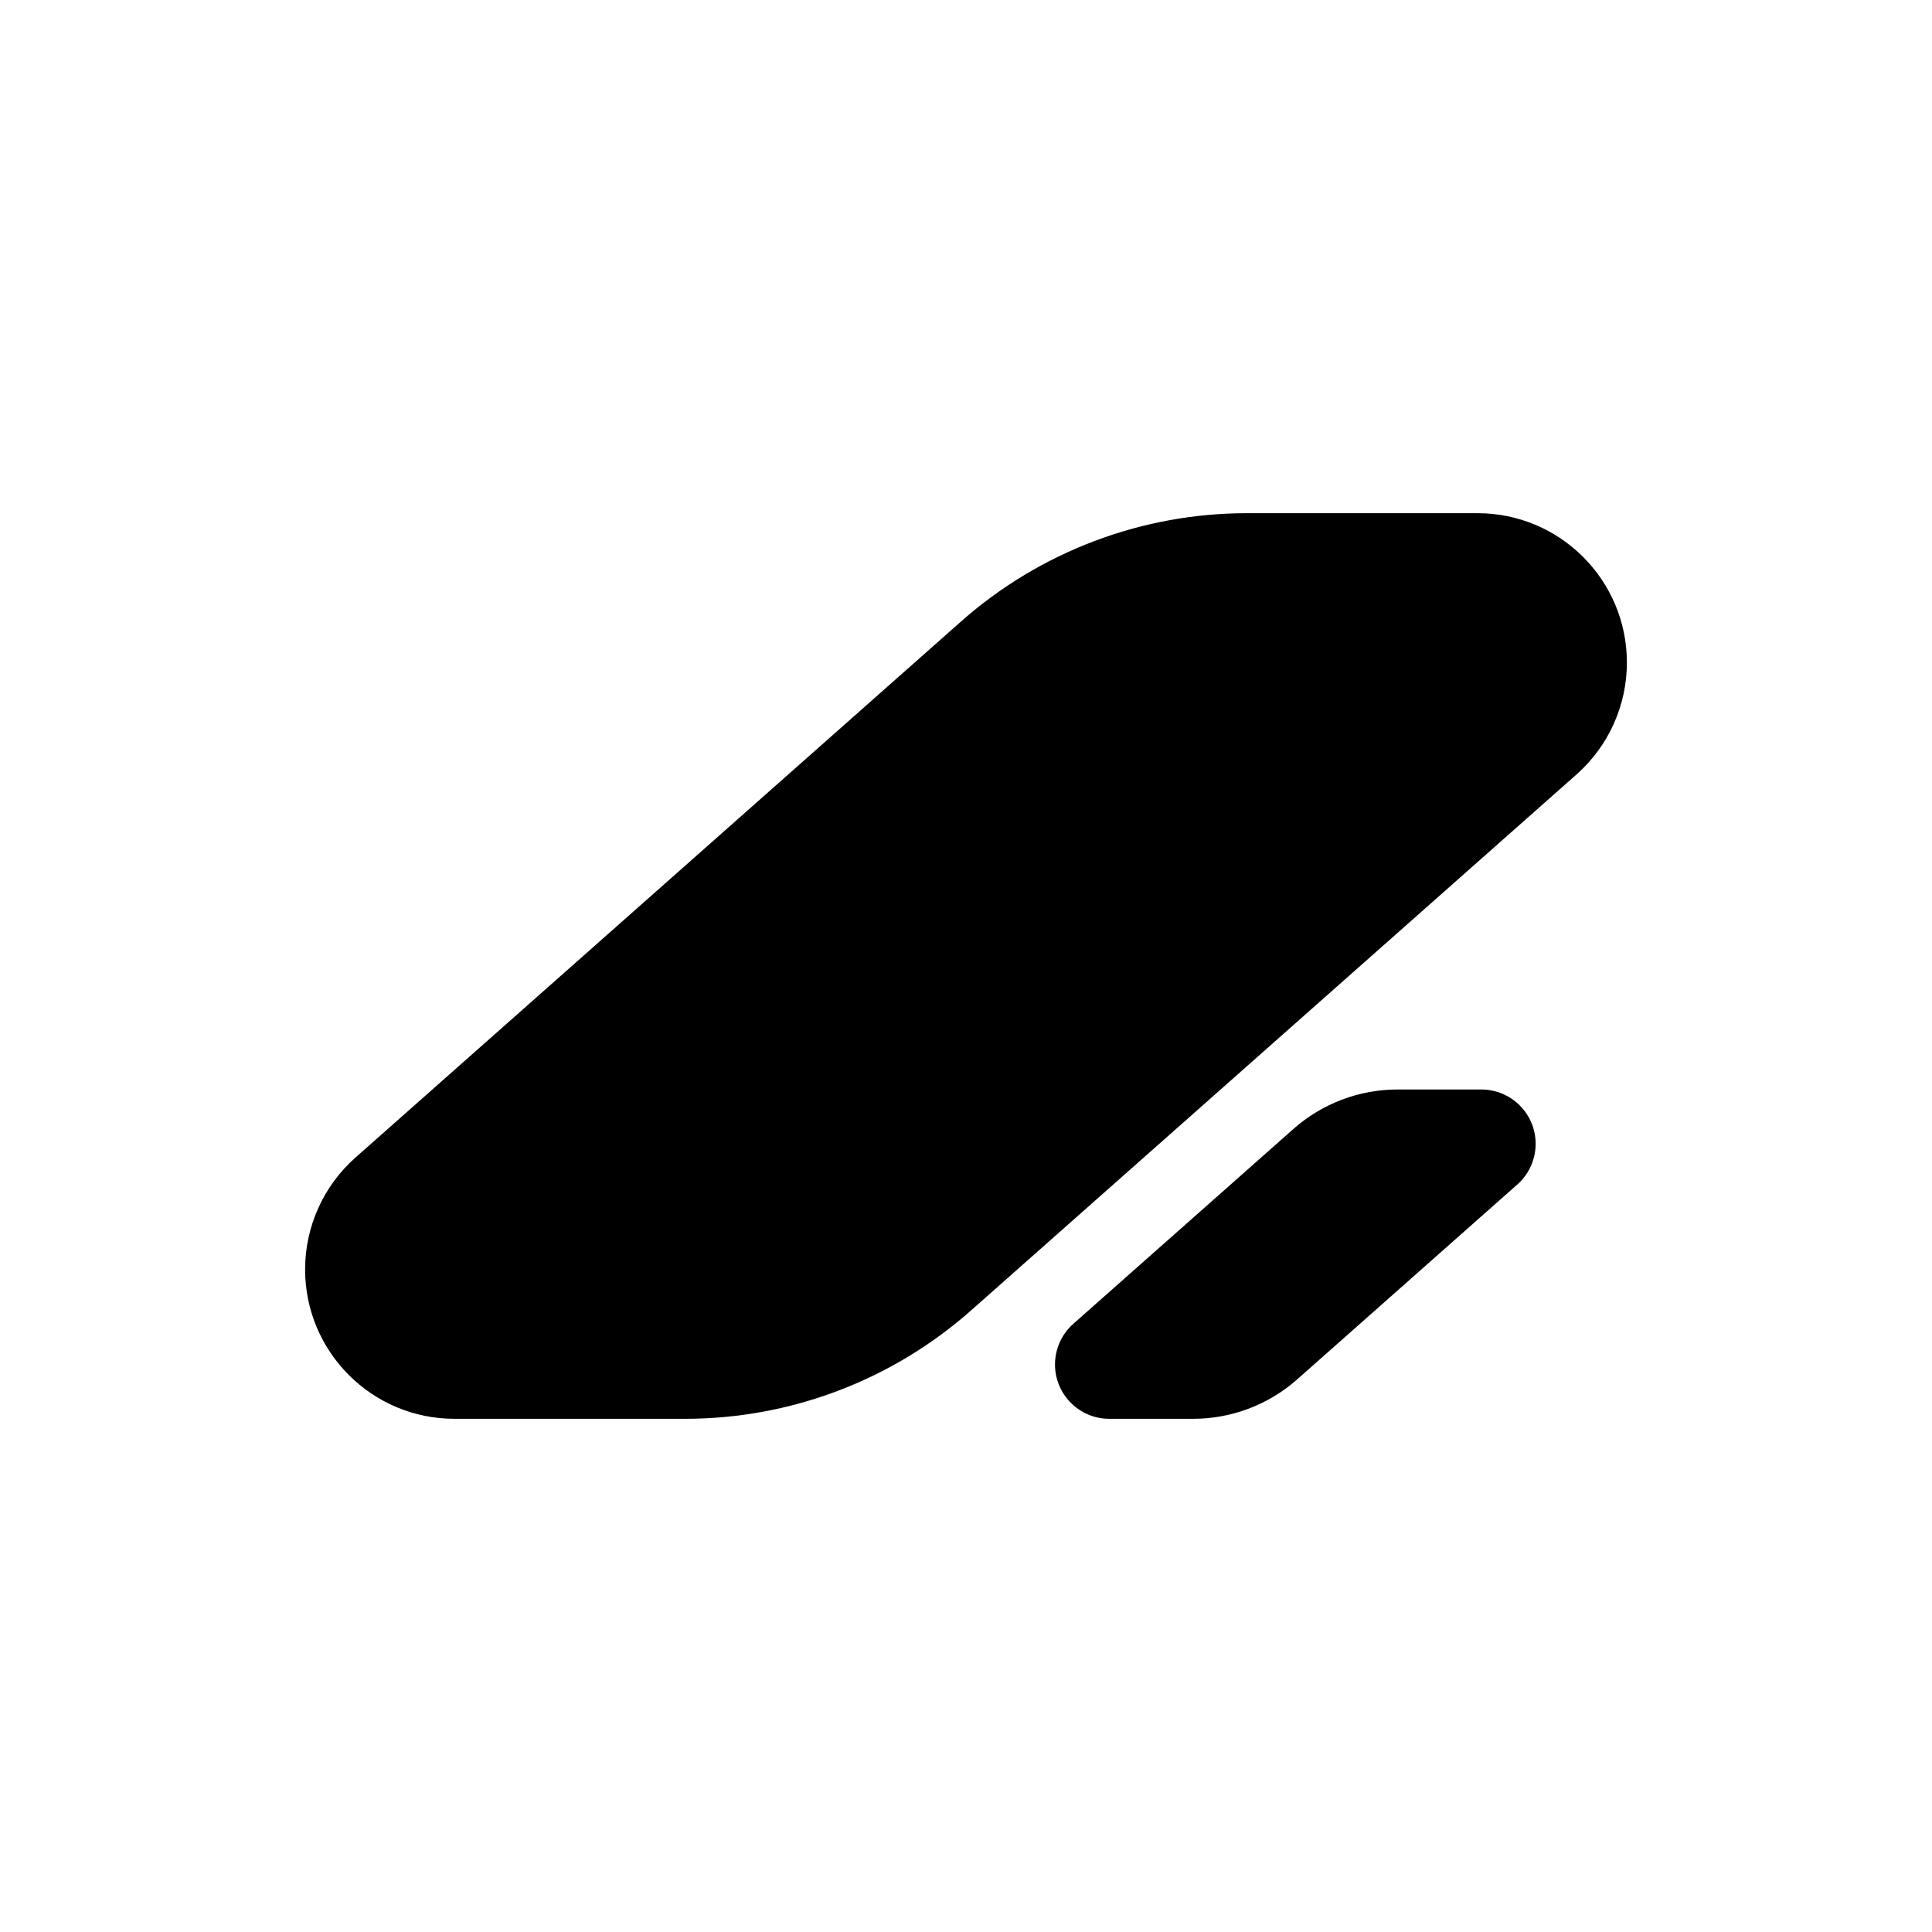
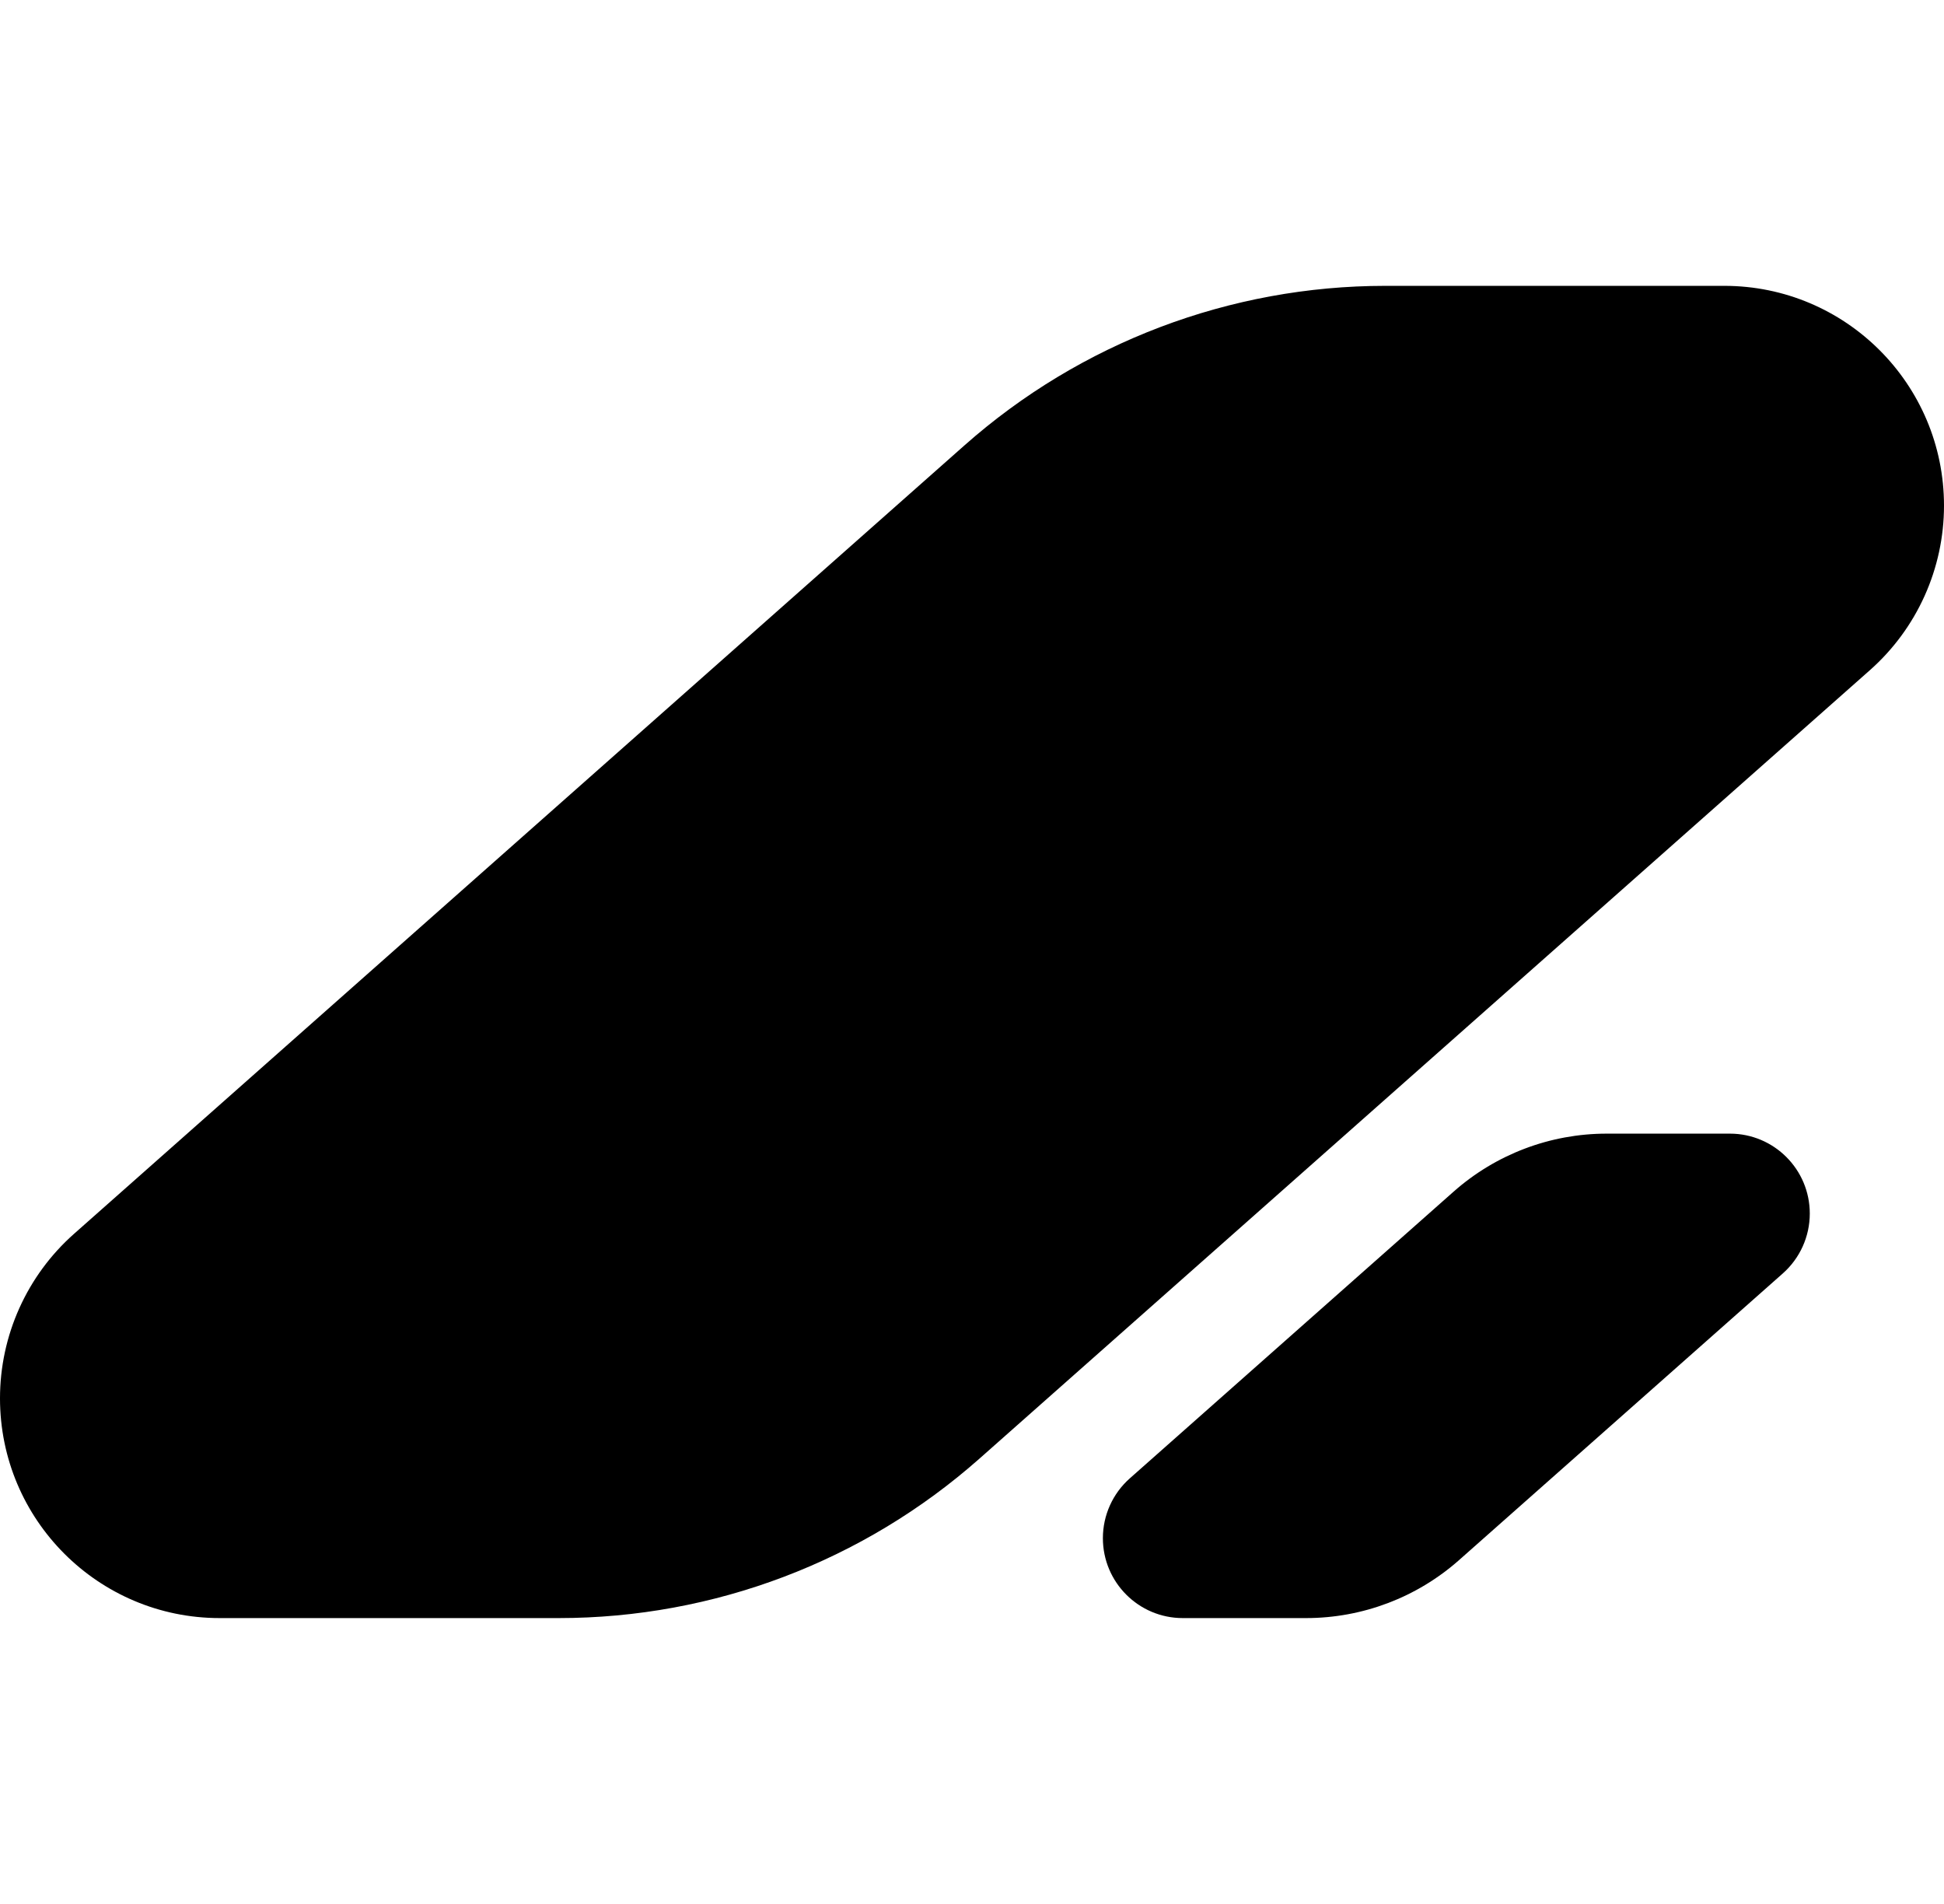
- <svg xmlns="http://www.w3.org/2000/svg" viewBox="0 0 128 128" fill="currentColor">
-   <g transform="translate(4, 34)">
-     <path d="M78.617 0h15.271c5.466 0 9.898 4.431 9.898 9.898 0 2.834-1.215 5.532-3.337 7.411L60.341 52.814C55.111 57.444 48.368 60 41.383 60H26.112c-5.466 0-9.898-4.431-9.898-9.898 0-2.834 1.215-5.532 3.337-7.411L59.659 7.186C64.889 2.556 71.632 0 78.617 0Z" />
-     <path d="M88.588 38.182h5.553c1.988 0 3.599 1.611 3.599 3.599 0 1.031-.442 2.012-1.213 2.695L81.942 57.387C80.04 59.071 77.588 60 75.049 60h-5.553c-1.988 0-3.599-1.611-3.599-3.599 0-1.031.442-2.012 1.213-2.695L81.694 40.795C83.596 39.111 86.048 38.182 88.588 38.182Z" />
+ <svg xmlns="http://www.w3.org/2000/svg" viewBox="16.214 0 87.572 60" width="48" height="47px" fill="currentColor" role="img" aria-hidden="true">
+   <g stroke="none" fill="none" fill-rule="evenodd" stroke-width="1">
+     <g fill="currentColor">
+       <path d="M78.617,0 L93.888,0 C99.354,-1.77635684e-15 103.786,4.431 103.786,9.897 C103.786,12.732 102.571,15.43 100.449,17.308 L60.341,52.814 C55.111,57.444 48.368,60 41.383,60 L26.112,60 C20.646,60 16.214,55.569 16.214,50.103 C16.214,47.268 17.429,44.57 19.551,42.692 L59.659,7.186 C64.889,2.556 71.632,-7.10542736e-15 78.617,-1.0658141e-14 Z" />
+       <path d="M88.588,38.182 L94.141,38.182 C96.129,38.182 97.74,39.793 97.74,41.781 C97.74,42.811 97.298,43.793 96.527,44.476 L81.942,57.387 C80.04,59.071 77.588,60 75.048,60 L69.495,60 C67.508,60 65.896,58.389 65.896,56.401 C65.896,55.37 66.338,54.389 67.11,53.706 L81.694,40.795 C83.596,39.111 86.048,38.182 88.588,38.182 Z" />
+     </g>
  </g>
</svg>
